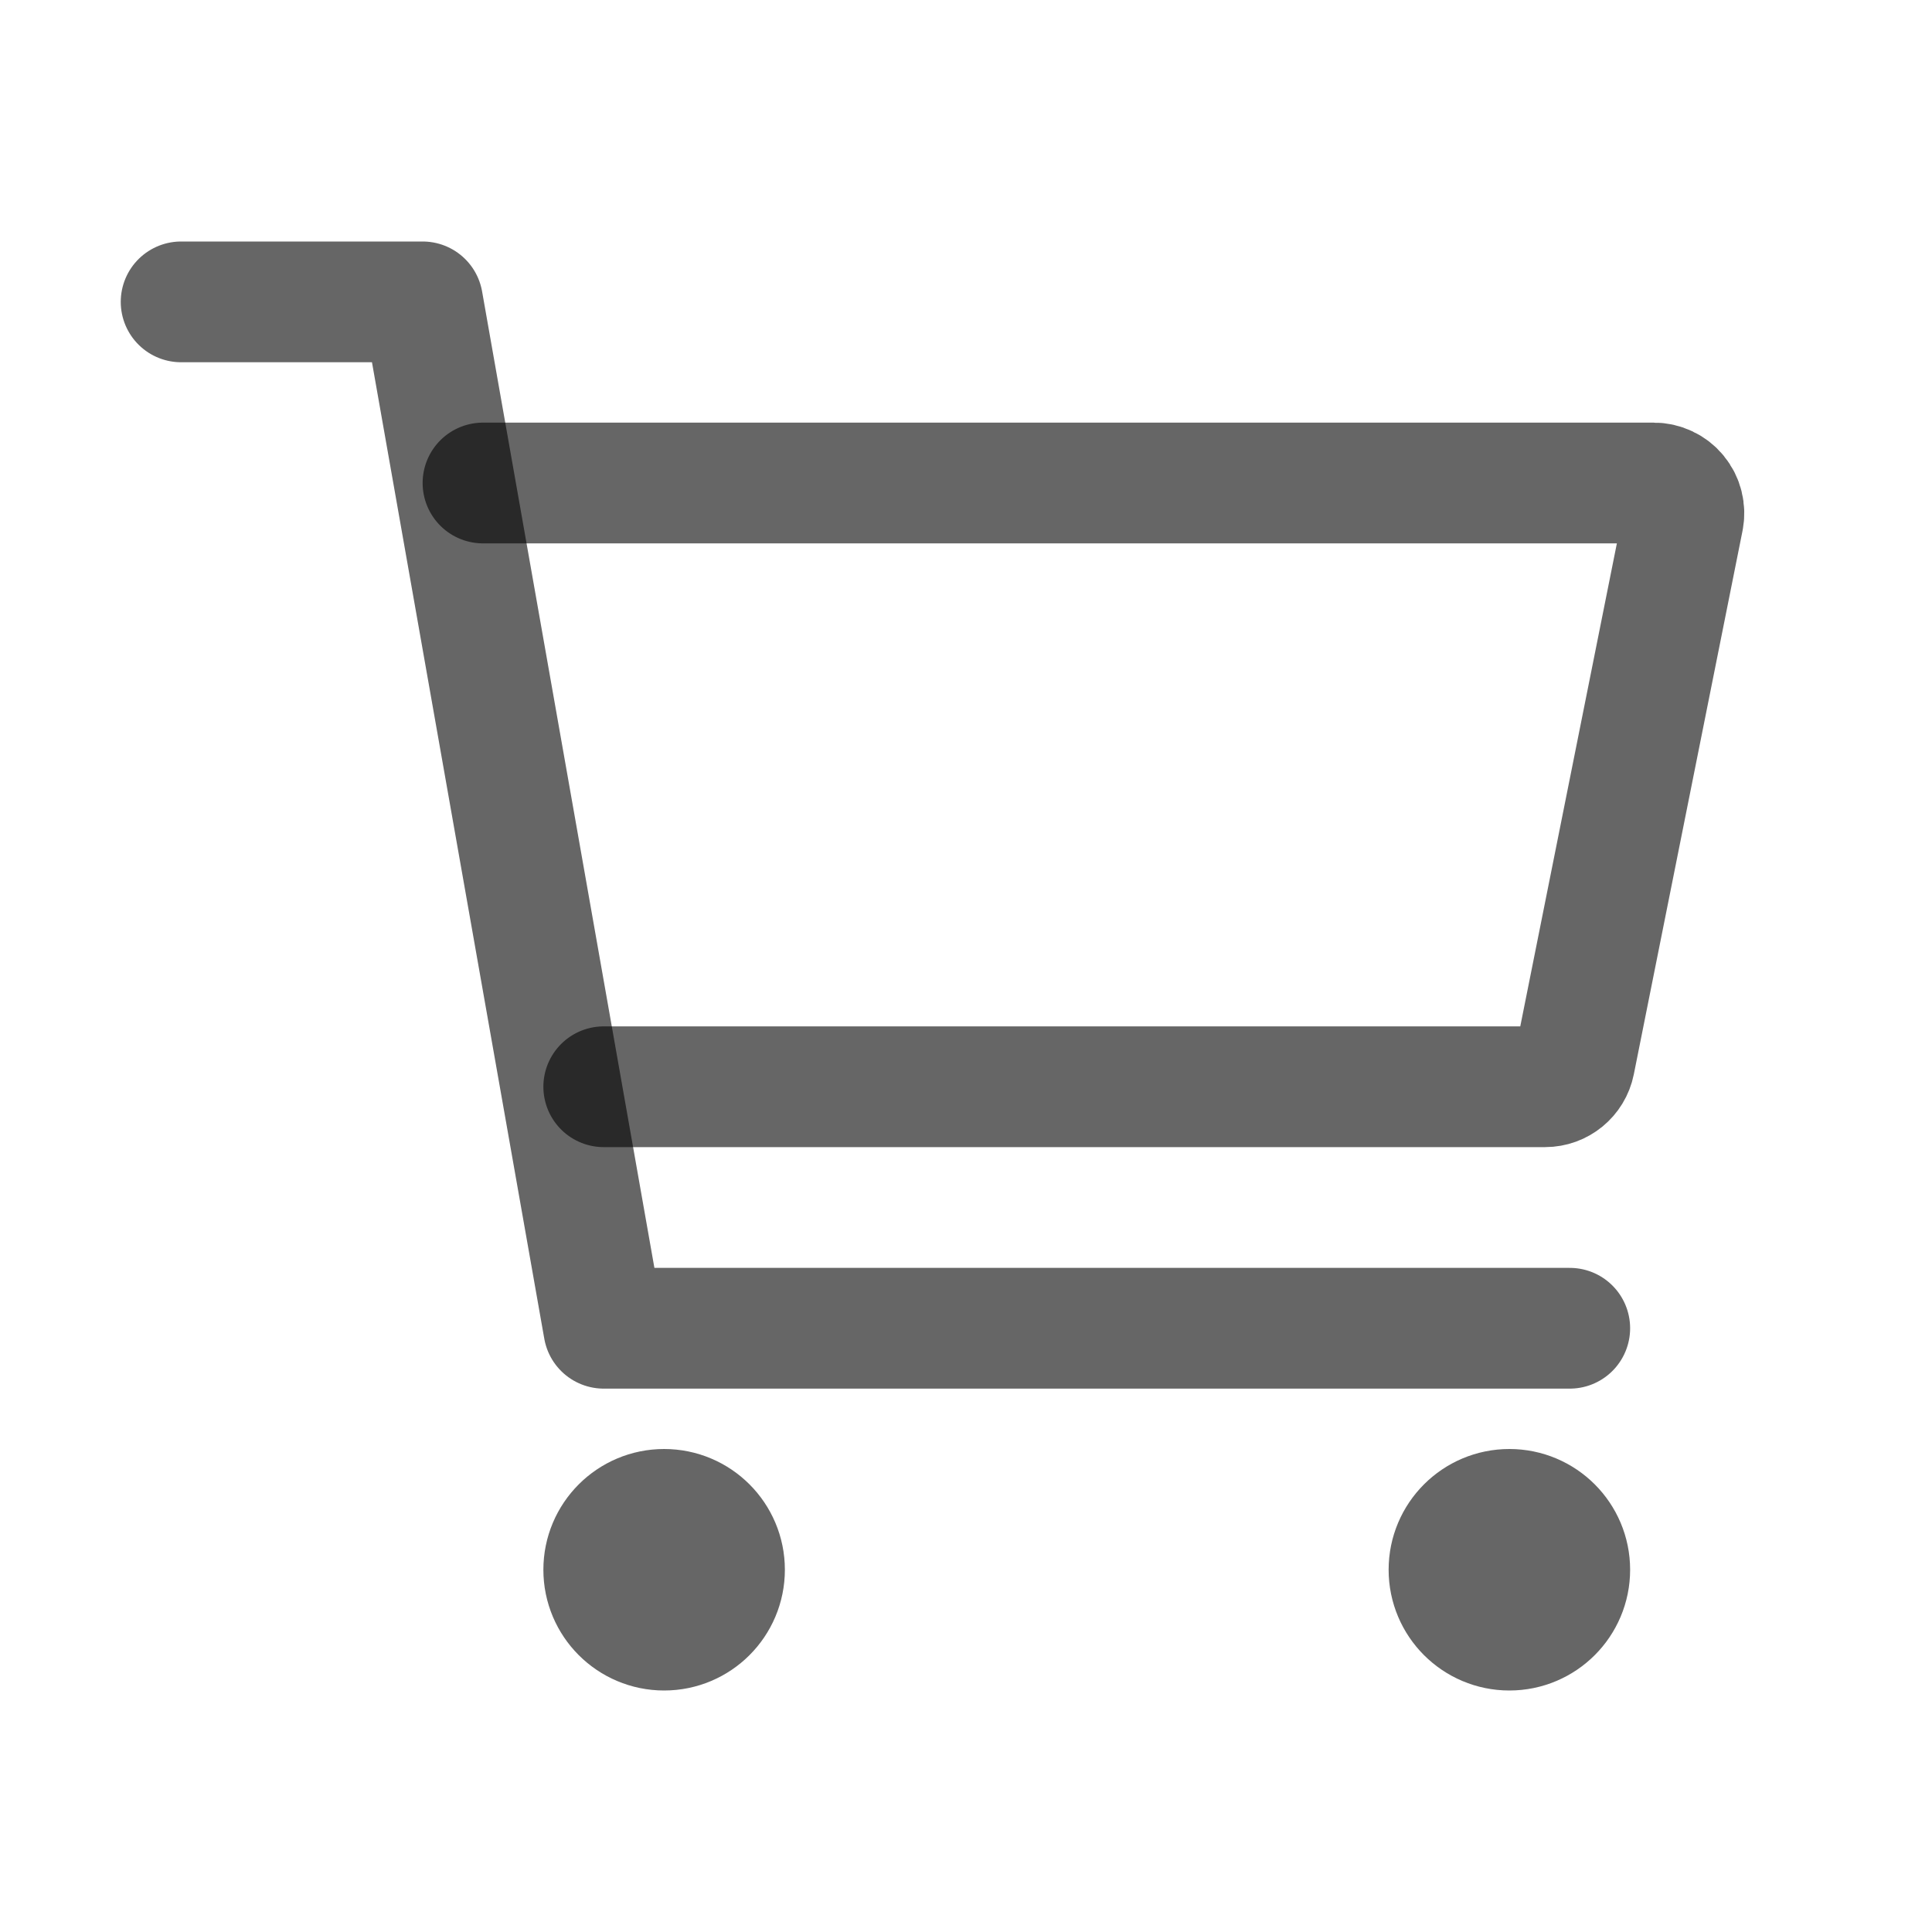
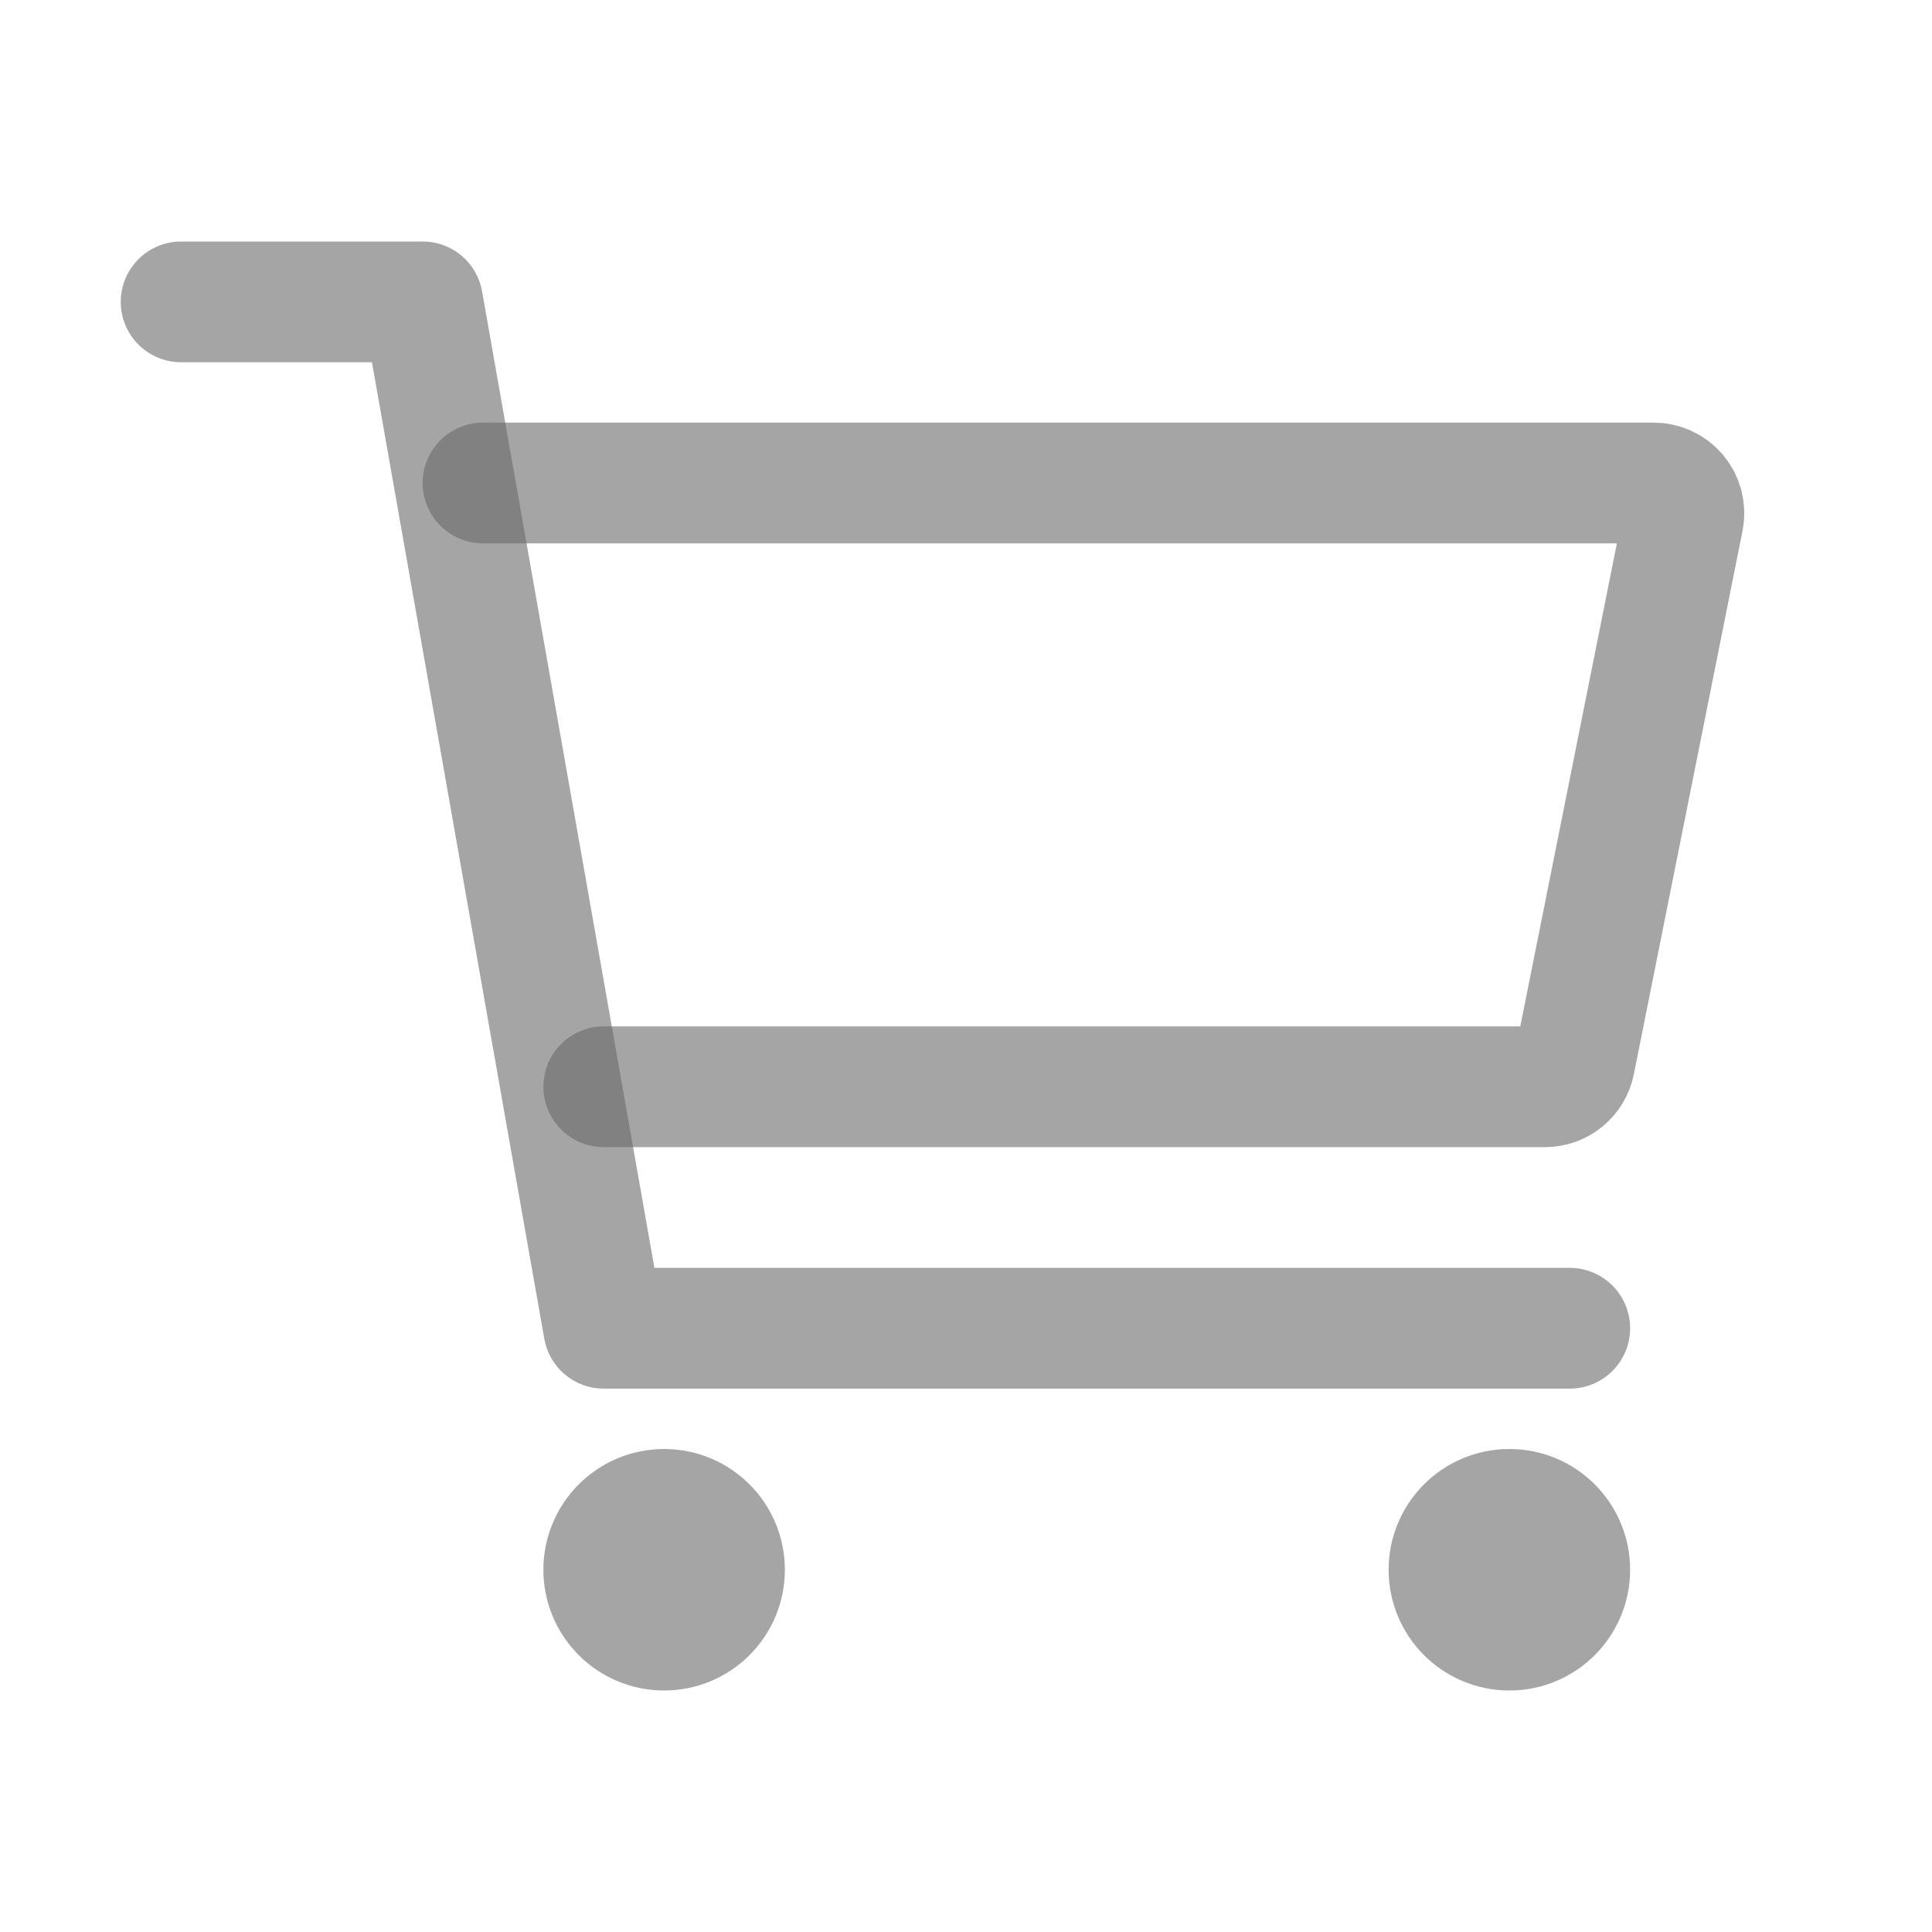
<svg xmlns="http://www.w3.org/2000/svg" width="24px" height="24px" viewBox="0 0 512 512">
-   <circle cx="176" cy="416" r="16" style="fill:none;stroke:#000000;stroke-linecap:round;stroke-linejoin:round;stroke-width:32px " opacity="0.6" />
-   <circle cx="400" cy="416" r="16" style="fill:none;stroke:#000000;stroke-linecap:round;stroke-linejoin:round;stroke-width:32px" opacity="0.6" />
-   <polyline points="48 80 112 80 160 352 416 352" style="fill:none;stroke:#000000;stroke-linecap:round;stroke-linejoin:round;stroke-width:32px" opacity="0.6" />
-   <path d="M160,288H409.44a8,8,0,0,0,7.85-6.43l28.8-144a8,8,0,0,0-7.85-9.57H128" style="fill:none;stroke:#000000;stroke-linecap:round;stroke-linejoin:round;stroke-width:32px" opacity="0.6" />
+   <circle cx="176" cy="416" r="16" style="fill:none;stroke:#696969;stroke-linecap:round;stroke-linejoin:round;stroke-width:32px " opacity="0.6" />
+   <circle cx="400" cy="416" r="16" style="fill:none;stroke:#696969;stroke-linecap:round;stroke-linejoin:round;stroke-width:32px" opacity="0.6" />
+   <polyline points="48 80 112 80 160 352 416 352" style="fill:none;stroke:#696969;stroke-linecap:round;stroke-linejoin:round;stroke-width:32px" opacity="0.6" />
+   <path d="M160,288H409.44a8,8,0,0,0,7.85-6.43l28.8-144a8,8,0,0,0-7.85-9.57H128" style="fill:none;stroke:#696969;stroke-linecap:round;stroke-linejoin:round;stroke-width:32px" opacity="0.6" />
</svg>
